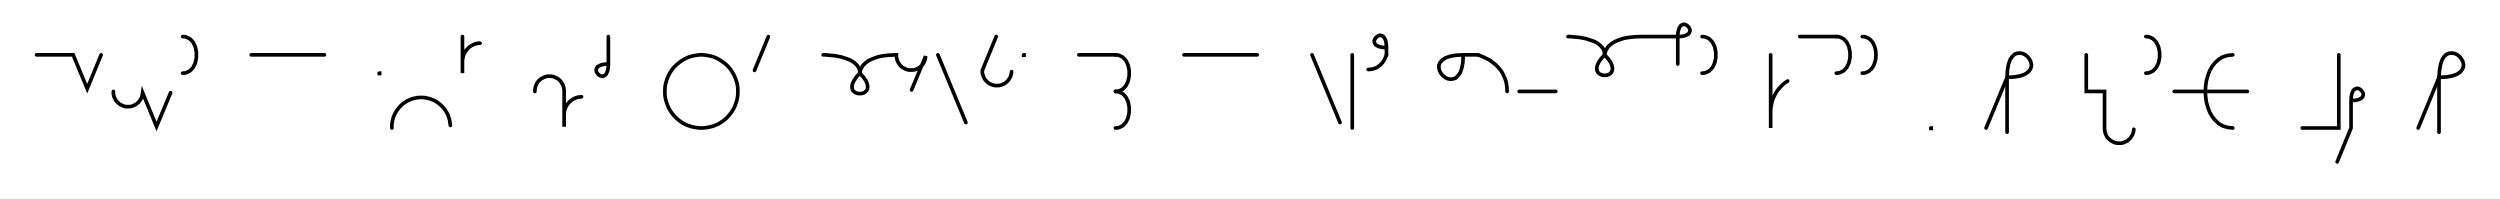
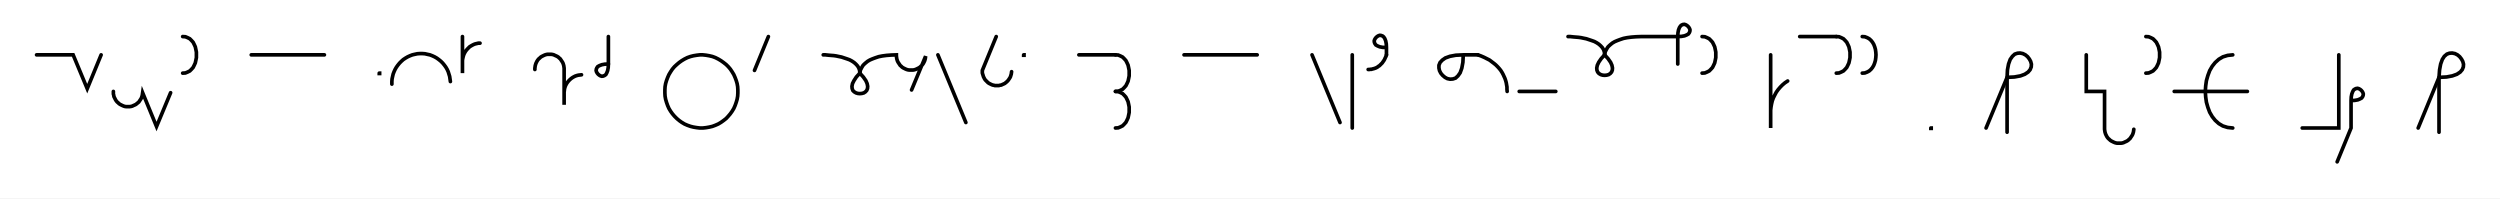
<svg xmlns="http://www.w3.org/2000/svg" width="1367.153" height="108.478" style="fill:none; stroke-linecap:round;">
  <rect width="100%" height="100%" fill="#FFFFFF" />
  <path stroke="#000000" stroke-width="2" d="M 550,75" />
  <path stroke="#000000" stroke-width="2" d="M 20,30 40,30 47.7,48.5 55.3,30" />
  <path stroke="#000000" stroke-width="2" d="M 62,70" />
  <path stroke="#000000" stroke-width="2" d="M 62,50 62,50.7 62,51.4 62.2,52.1 62.3,52.8 62.6,53.4 62.9,54 63.2,54.6 63.6,55.2 64.1,55.8 64.6,56.2 65.1,56.7 65.7,57.1 66.3,57.4 66.9,57.7 67.6,58 68.2,58.2 68.9,58.3 69.6,58.3 70.3,58.3 71,58.3 71.7,58.2 72.4,58 73,57.7 73.7,57.4 74.3,57.1 74.8,56.7 75.4,56.2 75.9,55.8 76.3,55.2 76.7,54.6 77.1,54 77.4,53.4 77.6,52.8 77.8,52.1 77.9,51.4 78,50.7 85.6,69.2 93.3,50.7" />
  <path stroke="#000000" stroke-width="2" d="M 99.9,70" />
  <path stroke="#000000" stroke-width="2" d="M 99.9,20" />
  <path stroke="#000000" stroke-width="2" d="M 99.9,20 101.4,20.1 102.6,20.6 103.8,21.2 104.7,22.1 105.6,23.1 106.2,24.3 106.8,25.6 107.1,27 107.4,28.5 107.4,30 107.4,31.5 107.1,33 106.8,34.4 106.2,35.7 105.6,36.9 104.7,37.9 103.8,38.8 102.6,39.4 101.4,39.9 99.9,40" />
  <path stroke="#000000" stroke-width="2" d="M 137.4,70" />
  <path stroke="#000000" stroke-width="2" d="M 137.4,30 177.4,30" />
  <path stroke="#000000" stroke-width="2" d="M 207.4,70" />
  <path stroke="#000000" stroke-width="2" d="M 207.4,40 207.6,40 207.6,40.2 207.4,40.2 207.4,40" />
  <path stroke="#000000" stroke-width="2" d="M 214.3,70" />
-   <path stroke="#000000" stroke-width="2" d="M 214.3,70 214.3,68.6 214.4,67.2 214.7,65.8 215,64.5 215.5,63.2 216.1,61.9 216.8,60.7 217.6,59.6 218.5,58.5 219.5,57.5 220.5,56.6 221.7,55.8 222.9,55.1 224.2,54.5 225.5,54 226.8,53.7 228.2,53.4 229.6,53.3 231,53.3 232.4,53.4 233.7,53.7 235.1,54 236.4,54.5 237.7,55.1 238.9,55.8 240,56.6 241.1,57.5 242.1,58.5 243,59.6 243.8,60.7 244.5,61.9 245.1,63.2 245.5,64.5 245.9,65.8 246.1,67.2 246.3,68.6" />
+   <path stroke="#000000" stroke-width="2" d="M 214.3,46 214.3,44.6 214.4,43.2 214.7,41.8 215,40.5 215.5,39.2 216.1,37.9 216.8,36.7 217.6,35.6 218.5,34.5 219.5,33.5 220.5,32.6 221.7,31.8 222.9,31.1 224.2,30.5 225.5,30 226.8,29.7 228.2,29.4 229.6,29.3 231,29.3 232.4,29.4 233.7,29.7 235.1,30 236.4,30.5 237.7,31.1 238.9,31.8 240,32.6 241.1,33.5 242.1,34.5 243,35.6 243.8,36.7 244.5,37.9 245.1,39.2 245.5,40.5 245.9,41.8 246.1,43.2 246.3,44.6" />
  <path stroke="#000000" stroke-width="2" d="M 252.9,70" />
  <path stroke="#000000" stroke-width="2" d="M 252.9,20 252.9,40 252.9,34 252.9,33.1 253,32.3 253.2,31.4 253.4,30.6 253.7,29.7 254.1,28.9 254.5,28.2 255,27.5 255.6,26.8 256.2,26.2 256.8,25.6 257.6,25.1 258.3,24.7 259.1,24.3 259.9,24 260.8,23.8 261.6,23.6 262.5,23.6" />
  <path stroke="#000000" stroke-width="2" d="M 292.5,70" />
-   <path stroke="#000000" stroke-width="2" d="M 292.5,50 292.5,49.3 292.6,48.6 292.7,47.9 292.9,47.2 293.1,46.6 293.4,46 293.7,45.4 294.1,44.8 294.6,44.2 295.1,43.8 295.6,43.3 296.2,42.9 296.8,42.6 297.4,42.3 298.1,42 298.8,41.8 299.4,41.7 300.1,41.7 300.8,41.7 301.5,41.7 302.2,41.8 302.9,42 303.5,42.3 304.2,42.6 304.8,42.9 305.4,43.3 305.9,43.8 306.4,44.2 306.8,44.8 307.2,45.4 307.6,46 307.9,46.6 308.1,47.2 308.3,47.9 308.4,48.6 308.5,49.3 308.5,69.3 308.5,63.3 308.5,62.4 308.6,61.6 308.7,60.7 308.9,59.9 309.2,59 309.6,58.2 310,57.5 310.5,56.8 311.1,56.1 311.7,55.5 312.4,54.9 313.1,54.4 313.8,54 314.6,53.6 315.5,53.3 316.3,53.1 317.2,53 318,52.9" />
+   <path stroke="#000000" stroke-width="2" d="M 292.5,38 292.5,37.3 292.6,36.6 292.7,35.9 292.9,35.2 293.1,34.6 293.4,34 293.7,33.4 294.1,32.8 294.6,32.2 295.1,31.8 295.6,31.3 296.2,30.9 296.8,30.6 297.4,30.3 298.1,30 298.8,29.8 299.4,29.7 300.1,29.7 300.8,29.7 301.5,29.7 302.2,29.8 302.9,30 303.5,30.3 304.2,30.6 304.8,30.9 305.4,31.3 305.9,31.8 306.4,32.2 306.8,32.8 307.2,33.4 307.6,34 307.9,34.6 308.1,35.2 308.3,35.9 308.4,36.6 308.5,37.3 308.5,57.3 308.5,51.3 308.5,50.4 308.6,49.6 308.7,48.7 308.9,47.9 309.2,47 309.6,46.2 310,45.5 310.5,44.8 311.1,44.1 311.7,43.5 312.4,42.9 313.1,42.4 313.8,42 314.6,41.6 315.5,41.3 316.3,41.1 317.2,41 318,40.9" />
  <path stroke="#000000" stroke-width="2" d="M 324.7,70" />
  <path stroke="#000000" stroke-width="2" d="M 332.7,20 332.7,35" />
  <path stroke="#000000" stroke-width="2" d="M 332.7,35 332.6,37 332.3,38.6 331.8,39.9 331.3,40.8 330.6,41.3 329.9,41.6 329.1,41.7 328.4,41.5 327.7,41.1 327.1,40.6 326.6,40 326.2,39.3 326,38.6 326.1,37.8 326.4,37.1 326.9,36.4 327.8,35.9 329.1,35.4 330.7,35.1 332.7,35" />
  <path stroke="#000000" stroke-width="2" d="M 362.7,70" />
  <path stroke="#000000" stroke-width="2" d="M 382.7,70 384.4,70 386.2,69.8 387.9,69.5 389.6,69.1 391.2,68.5 392.8,67.8 394.3,66.9 395.7,65.9 397.1,64.8 398.3,63.5 399.4,62.2 400.4,60.8 401.3,59.3 402,57.7 402.6,56 403.1,54.3 403.4,52.6 403.5,50.9 403.5,49.1 403.4,47.4 403.1,45.7 402.6,44 402,42.4 401.3,40.8 400.4,39.3 399.4,37.8 398.3,36.5 397.1,35.3 395.7,34.2 394.3,33.2 392.8,32.3 391.2,31.5 389.6,30.9 387.9,30.5 386.2,30.2 384.4,30 382.7,30 381,30.2 379.2,30.5 377.6,30.9 375.9,31.5 374.3,32.3 372.8,33.2 371.4,34.2 370.1,35.3 368.8,36.5 367.7,37.8 366.7,39.3 365.8,40.8 365.1,42.4 364.5,44 364,45.7 363.7,47.4 363.6,49.1 363.6,50.9 363.7,52.6 364,54.3 364.5,56 365.1,57.7 365.8,59.3 366.7,60.8 367.7,62.2 368.8,63.5 370.1,64.8 371.4,65.9 372.8,66.9 374.3,67.8 375.9,68.5 377.6,69.1 379.2,69.5 381,69.8 382.7,70" />
  <path stroke="#000000" stroke-width="2" d="M 410.2,70" />
  <path stroke="#000000" stroke-width="2" d="M 420.2,20 412.6,38.5" />
  <path stroke="#000000" stroke-width="2" d="M 450.2,70" />
  <path stroke="#000000" stroke-width="2" d="M 450.2,30" />
  <path stroke="#000000" stroke-width="2" d="M 450.2,30 450.4,30 450.8,30 451.4,30 452.3,30.1 453.3,30.2 454.5,30.3 455.9,30.4 457.3,30.6 458.7,30.9 460.2,31.2 461.7,31.7 463.2,32.2 464.6,32.7 465.9,33.4 467.1,34.2 468.1,35.1 469,36.1 469.7,37.3 470.1,38.6 470.2,40" />
  <path stroke="#000000" stroke-width="2" d="M 470.2,40 472.1,42.1 473.5,44.1 474.2,45.7 474.5,47.2 474.4,48.4 474,49.4 473.3,50.2 472.4,50.8 471.3,51.1 470.2,51.2 469.1,51.1 468.1,50.8 467.1,50.2 466.4,49.5 466,48.4 465.9,47.2 466.2,45.7 467,44.1 468.3,42.1 470.2,40" />
  <path stroke="#000000" stroke-width="2" d="M 470.2,40 470.2,39.9 470.2,39.7 470.3,39.4 470.4,39 470.5,38.4 470.8,37.8 471.1,37.2 471.5,36.5 472,35.7 472.7,35 473.5,34.3 474.5,33.5 475.7,32.8 477.1,32.2 478.7,31.6 480.5,31 482.5,30.6 484.8,30.3 487.4,30.1 490.2,30 490.2,30.7 490.3,31.4 490.4,32.1 490.6,32.8 490.8,33.4 491.1,34 491.5,34.6 491.9,35.2 492.3,35.8 492.8,36.2 493.3,36.7 493.9,37.1 494.5,37.4 495.1,37.7 495.8,38 496.5,38.2 497.2,38.3 497.9,38.3 498.6,38.3 499.3,38.3 499.9,38.2 500.6,38 501.3,37.7 501.9,37.4 502.5,37.1 503.1,36.7 503.6,36.2 504.1,35.8 504.6,35.2 505,34.6 505.3,34 505.6,33.4 505.8,32.8 506,32.1 506.1,31.4 506.2,30.7 498.5,49.2" />
  <path stroke="#000000" stroke-width="2" d="M 512.9,70" />
  <path stroke="#000000" stroke-width="2" d="M 512.9,30 528.2,67" />
  <path stroke="#000000" stroke-width="2" d="M 534.8,70" />
  <path stroke="#000000" stroke-width="2" d="M 544.8,20 537.2,38.5 537.2,39.2 537.2,39.9 537.4,40.6 537.6,41.2 537.8,41.9 538.1,42.5 538.4,43.1 538.8,43.7 539.3,44.2 539.8,44.7 540.3,45.2 540.9,45.6 541.5,45.9 542.1,46.2 542.8,46.5 543.4,46.6 544.1,46.8 544.8,46.8 545.5,46.8 546.2,46.8 546.9,46.6 547.6,46.5 548.2,46.2 548.9,45.9 549.5,45.6 550,45.2 550.6,44.7 551.1,44.2 551.5,43.7 551.9,43.1 552.3,42.5 552.6,41.9 552.8,41.2 553,40.6 553.1,39.9 553.2,39.2" />
  <path stroke="#000000" stroke-width="2" d="M 559.8,70" />
  <path stroke="#000000" stroke-width="2" d="M 559.8,30 560,30 560,30.2 559.8,30.2 559.8,30" />
  <path stroke="#000000" stroke-width="2" d="M 590,70" />
  <path stroke="#000000" stroke-width="2" d="M 590,30 610,30" />
  <path stroke="#000000" stroke-width="2" d="M 610,30 611.5,30.1 612.7,30.6 613.9,31.2 614.8,32.1 615.7,33.1 616.3,34.3 616.9,35.6 617.2,37 617.5,38.5 617.5,40 617.5,41.5 617.2,43 616.9,44.4 616.3,45.7 615.7,46.9 614.8,47.9 613.9,48.8 612.7,49.4 611.5,49.9 610,50" />
  <path stroke="#000000" stroke-width="2" d="M 610,50 611.5,50.1 612.7,50.6 613.9,51.2 614.8,52.1 615.7,53.1 616.3,54.3 616.9,55.6 617.2,57 617.5,58.5 617.5,60 617.5,61.5 617.2,63 616.9,64.4 616.3,65.7 615.7,66.9 614.8,67.9 613.9,68.8 612.7,69.4 611.5,69.9 610,70" />
  <path stroke="#000000" stroke-width="2" d="M 647.5,70" />
  <path stroke="#000000" stroke-width="2" d="M 647.5,30 687.5,30" />
  <path stroke="#000000" stroke-width="2" d="M 717.5,70" />
  <path stroke="#000000" stroke-width="2" d="M 717.5,30 732.8,67" />
  <path stroke="#000000" stroke-width="2" d="M 739.5,70" />
  <path stroke="#000000" stroke-width="2" d="M 739.5,30 739.5,70" />
  <path stroke="#000000" stroke-width="2" d="M 746.2,70" />
  <path stroke="#000000" stroke-width="2" d="M 758.2,26" />
  <path stroke="#000000" stroke-width="2" d="M 758.2,26 756.1,25.9 754.5,25.6 753.3,25.1 752.4,24.6 751.9,23.9 751.6,23.2 751.5,22.4 751.7,21.7 752.1,21 752.6,20.4 753.2,19.9 753.9,19.5 754.6,19.3 755.3,19.4 756.1,19.7 756.7,20.2 757.3,21.1 757.8,22.4 758.1,24 758.2,26 758.2,30" />
  <path stroke="#000000" stroke-width="2" d="M 758.2,30 757.9,30.9 757.5,31.7 757.2,32.4 756.8,33.1 756.3,33.8 755.9,34.4 755.4,34.9 754.9,35.4 754.4,35.9 753.9,36.2 753.4,36.6 752.9,36.9 752.3,37.2 751.7,37.4 751.1,37.6 750.6,37.7 750,37.9 749.4,37.9 748.8,38 748.2,38" />
  <path stroke="#000000" stroke-width="2" d="M 788.2,70" />
  <path stroke="#000000" stroke-width="2" d="M 800.2,30" />
  <path stroke="#000000" stroke-width="2" d="M 800.2,30 800,34.1 799.4,37.3 798.5,39.8 797.3,41.5 796,42.7 794.5,43.2 793,43.3 791.5,43 790.2,42.3 788.9,41.2 787.9,40 787.2,38.6 786.9,37.2 786.9,35.7 787.5,34.2 788.7,32.9 790.4,31.7 792.9,30.8 796.1,30.2 800.2,30 808.2,30" />
  <path stroke="#000000" stroke-width="2" d="M 808.2,30 809.9,30.6 811.5,31.3 813.1,32.1 814.5,32.8 815.7,33.7 816.9,34.6 818,35.5 819,36.5 819.9,37.5 820.7,38.5 821.4,39.6 822,40.7 822.5,41.8 823,42.9 823.4,44.1 823.7,45.2 823.9,46.4 824.1,47.6 824.1,48.8 824.2,50" />
  <path stroke="#000000" stroke-width="2" d="M 830.8,70" />
  <path stroke="#000000" stroke-width="2" d="M 830.8,50 850.8,50" />
  <path stroke="#000000" stroke-width="2" d="M 857.5,70" />
  <path stroke="#000000" stroke-width="2" d="M 857.5,20" />
  <path stroke="#000000" stroke-width="2" d="M 857.5,20 857.7,20 858.1,20 858.7,20 859.6,20.1 860.6,20.2 861.8,20.3 863.1,20.4 864.6,20.6 866,20.9 867.5,21.2 869,21.7 870.5,22.2 871.9,22.7 873.2,23.4 874.4,24.2 875.4,25.1 876.3,26.1 877,27.3 877.4,28.6 877.5,30" />
  <path stroke="#000000" stroke-width="2" d="M 877.5,30 879.4,32.1 880.8,34.1 881.5,35.7 881.8,37.2 881.7,38.4 881.3,39.4 880.6,40.2 879.7,40.8 878.6,41.1 877.5,41.2 876.4,41.1 875.4,40.8 874.4,40.2 873.7,39.4 873.3,38.4 873.2,37.2 873.5,35.7 874.3,34 875.6,32.1 877.5,30" />
  <path stroke="#000000" stroke-width="2" d="M 877.5,30 877.5,29.9 877.5,29.7 877.6,29.4 877.7,29 877.8,28.4 878.1,27.8 878.4,27.2 878.8,26.5 879.3,25.7 880,25 880.8,24.3 881.8,23.5 883,22.8 884.4,22.2 886,21.6 887.8,21 889.8,20.6 892.1,20.3 894.7,20.1 897.5,20 917.5,20" />
  <path stroke="#000000" stroke-width="2" d="M 917.5,20 919.5,19.9 921.2,19.6 922.4,19.1 923.3,18.6 923.8,17.9 924.1,17.2 924.2,16.4 924,15.7 923.6,15 923.1,14.4 922.5,13.9 921.8,13.5 921.1,13.3 920.3,13.4 919.6,13.7 919,14.2 918.4,15.1 917.9,16.4 917.6,18 917.5,20 917.5,35" />
  <path stroke="#000000" stroke-width="2" d="M 930.8,70" />
  <path stroke="#000000" stroke-width="2" d="M 930.8,20" />
  <path stroke="#000000" stroke-width="2" d="M 930.8,20 932.3,20.1 933.5,20.6 934.7,21.2 935.6,22.1 936.5,23.1 937.1,24.3 937.7,25.6 938,27 938.3,28.5 938.3,30 938.3,31.5 938,33 937.7,34.4 937.1,35.7 936.5,36.9 935.6,37.9 934.7,38.8 933.5,39.4 932.3,39.9 930.8,40" />
  <path stroke="#000000" stroke-width="2" d="M 968.3,70" />
  <path stroke="#000000" stroke-width="2" d="M 968.3,30 968.3,70 968.3,62 968.3,60.3 968.5,58.5 968.8,56.8 969.2,55.1 969.8,53.5 970.6,51.9 971.4,50.4 972.4,49 973.6,47.6 974.8,46.4 976.1,45.3 977.6,44.3" />
  <path stroke="#000000" stroke-width="2" d="M 984.2,70" />
  <path stroke="#000000" stroke-width="2" d="M 984.2,20 1004.2,20" />
  <path stroke="#000000" stroke-width="2" d="M 1004.2,20 1005.7,20.1 1006.9,20.6 1008.1,21.2 1009,22.1 1009.9,23.1 1010.5,24.3 1011.1,25.6 1011.4,27 1011.7,28.5 1011.7,30 1011.7,31.5 1011.4,33 1011.1,34.4 1010.5,35.7 1009.9,36.9 1009,37.9 1008.1,38.8 1006.9,39.4 1005.7,39.9 1004.2,40" />
  <path stroke="#000000" stroke-width="2" d="M 1018.4,70" />
  <path stroke="#000000" stroke-width="2" d="M 1018.4,20" />
  <path stroke="#000000" stroke-width="2" d="M 1018.4,20 1019.8,20.1 1021.1,20.6 1022.2,21.2 1023.2,22.1 1024,23.1 1024.7,24.3 1025.2,25.6 1025.6,27 1025.8,28.5 1025.9,30 1025.8,31.5 1025.6,33 1025.2,34.4 1024.7,35.7 1024,36.9 1023.2,37.9 1022.2,38.8 1021.1,39.4 1019.8,39.9 1018.4,40" />
  <path stroke="#000000" stroke-width="2" d="M 1055.9,70" />
  <path stroke="#000000" stroke-width="2" d="M 1055.9,70 1056.1,70 1056.1,70.2 1055.9,70.2 1055.9,70" />
  <path stroke="#000000" stroke-width="2" d="M 1086.1,70" />
  <path stroke="#000000" stroke-width="2" d="M 1086.1,70 1097.6,42.3" />
  <path stroke="#000000" stroke-width="2" d="M 1097.6,42.3 1101.6,42.1 1104.9,41.5 1107.3,40.6 1109.1,39.4 1110.2,38.1 1110.8,36.6 1110.9,35.1 1110.5,33.6 1109.8,32.3 1108.8,31 1107.6,30 1106.2,29.3 1104.7,29 1103.3,29.1 1101.8,29.6 1100.5,30.8 1099.3,32.5 1098.4,35 1097.8,38.2 1097.6,42.3 1097.6,72.3" />
  <path stroke="#000000" stroke-width="2" d="M 1140.9,70" />
  <path stroke="#000000" stroke-width="2" d="M 1140.9,30 1140.9,50 1150.9,50 1150.9,70 1150.9,70.7 1151,71.4 1151.1,72.1 1151.3,72.8 1151.5,73.4 1151.8,74 1152.1,74.6 1152.5,75.2 1153,75.8 1153.5,76.2 1154,76.7 1154.6,77.1 1155.2,77.4 1155.8,77.7 1156.5,78 1157.2,78.2 1157.8,78.3 1158.5,78.3 1159.2,78.3 1159.9,78.3 1160.6,78.2 1161.3,78 1161.9,77.7 1162.6,77.4 1163.2,77.1 1163.8,76.7 1164.3,76.2 1164.8,75.8 1165.2,75.2 1165.6,74.6 1166,74 1166.3,73.4 1166.5,72.8 1166.7,72.1 1166.8,71.4 1166.9,70.7" />
  <path stroke="#000000" stroke-width="2" d="M 1173.5,70" />
  <path stroke="#000000" stroke-width="2" d="M 1173.5,20" />
  <path stroke="#000000" stroke-width="2" d="M 1173.5,20 1175,20.1 1176.2,20.6 1177.4,21.2 1178.3,22.1 1179.2,23.1 1179.8,24.3 1180.4,25.6 1180.7,27 1181,28.5 1181,30 1181,31.5 1180.7,33 1180.4,34.4 1179.8,35.7 1179.2,36.9 1178.3,37.9 1177.4,38.8 1176.2,39.4 1175,39.9 1173.5,40" />
  <path stroke="#000000" stroke-width="2" d="M 1211,70" />
  <path stroke="#000000" stroke-width="2" d="M 1221,30" />
  <path stroke="#000000" stroke-width="2" d="M 1221,30 1218.2,30.3 1215.6,31.1 1213.4,32.4 1211.4,34.2 1209.8,36.2 1208.4,38.6 1207.4,41.3 1206.6,44.1 1206.2,47 1206,50 1206.2,53 1206.6,55.9 1207.4,58.7 1208.4,61.4 1209.8,63.8 1211.4,65.8 1213.4,67.6 1215.6,68.9 1218.2,69.7 1221,70" />
  <path stroke="#000000" stroke-width="2" d="M 1221,50" />
  <path stroke="#000000" stroke-width="2" d="M 1189,50 1229,50" />
  <path stroke="#000000" stroke-width="2" d="M 1259,70" />
  <path stroke="#000000" stroke-width="2" d="M 1279,30 1279,70 1259,70" />
  <path stroke="#000000" stroke-width="2" d="M 1285.7,70" />
  <path stroke="#000000" stroke-width="2" d="M 1285.7,55" />
  <path stroke="#000000" stroke-width="2" d="M 1285.7,55 1287.7,54.9 1289.4,54.6 1290.6,54.1 1291.5,53.6 1292,52.9 1292.3,52.2 1292.4,51.4 1292.2,50.7 1291.8,50 1291.3,49.4 1290.7,48.9 1290,48.5 1289.3,48.3 1288.5,48.4 1287.8,48.7 1287.1,49.2 1286.6,50.1 1286.1,51.4 1285.8,53 1285.7,55 1285.7,70 1278.1,88.5" />
  <path stroke="#000000" stroke-width="2" d="M 1322.4,70" />
  <path stroke="#000000" stroke-width="2" d="M 1322.4,70 1333.8,42.3" />
  <path stroke="#000000" stroke-width="2" d="M 1333.8,42.3 1337.9,42.1 1341.1,41.5 1343.6,40.6 1345.4,39.4 1346.5,38.1 1347.1,36.6 1347.2,35.1 1346.8,33.6 1346.1,32.3 1345.1,31 1343.9,30 1342.5,29.3 1341,29 1339.5,29.1 1338.1,29.6 1336.7,30.8 1335.6,32.5 1334.7,35 1334.1,38.2 1333.8,42.3 1333.8,72.3" />
  <path stroke="#000000" stroke-width="2" d="M 1377.2,70" />
</svg>
